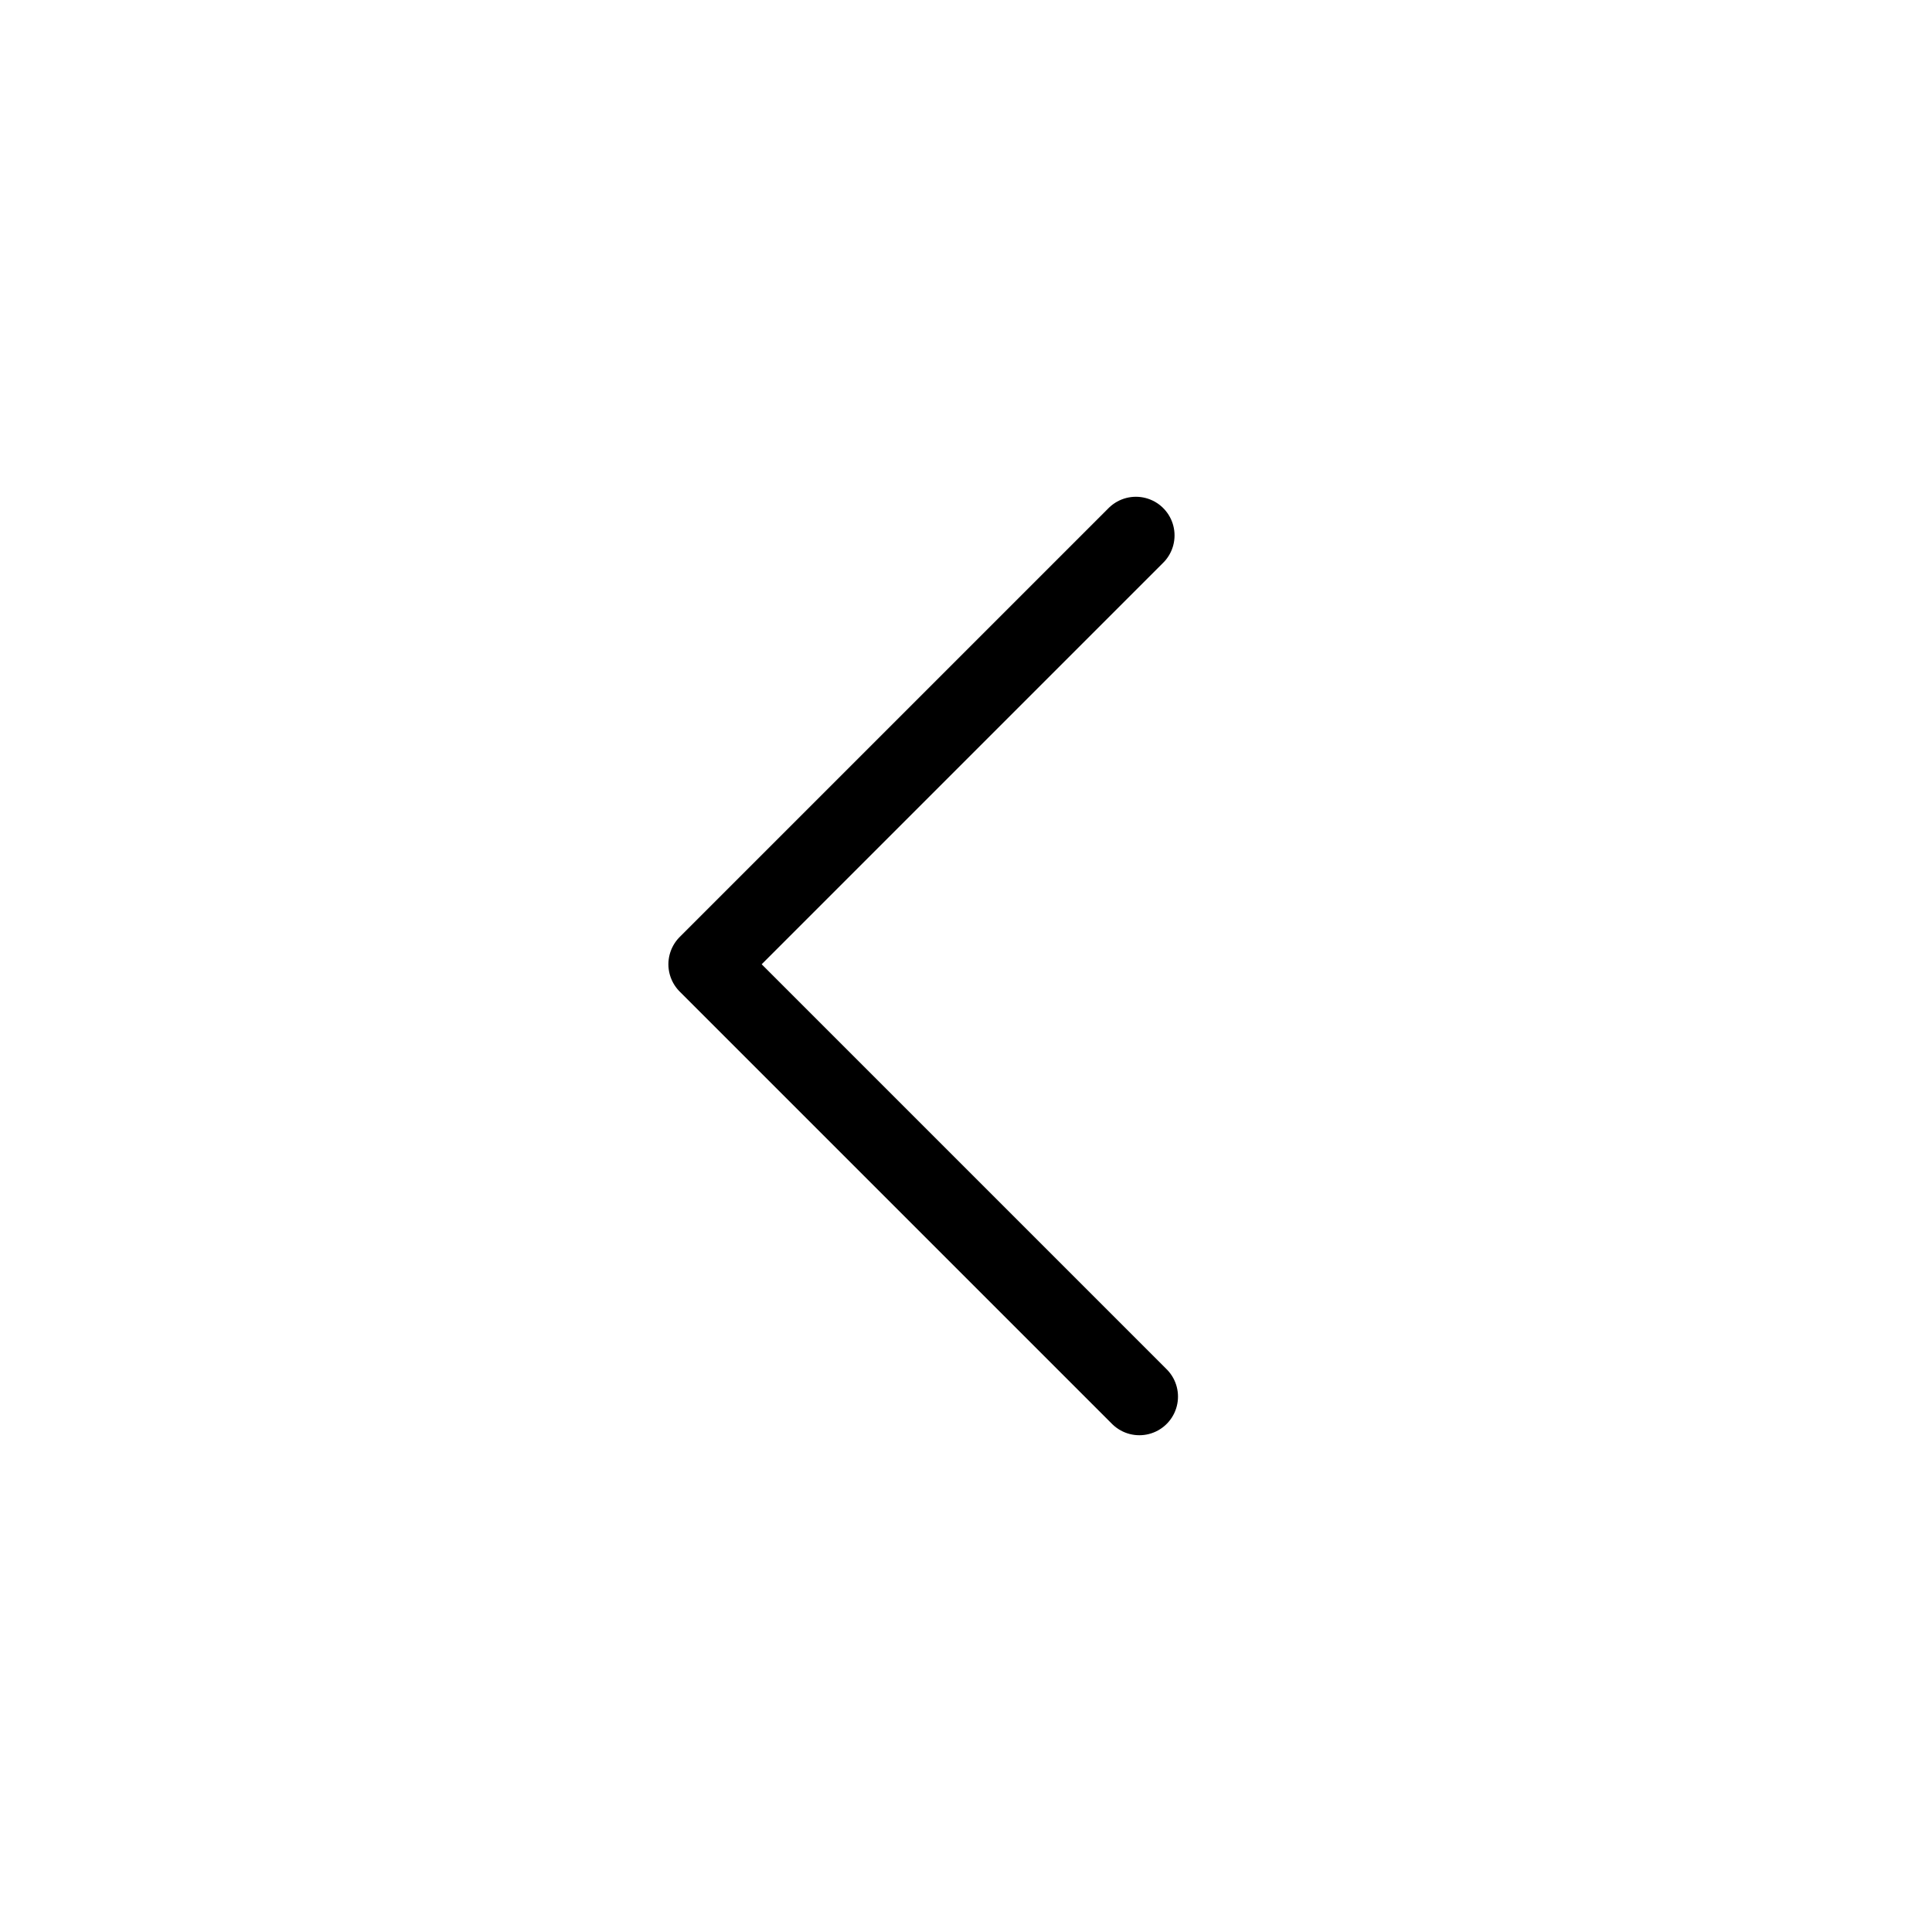
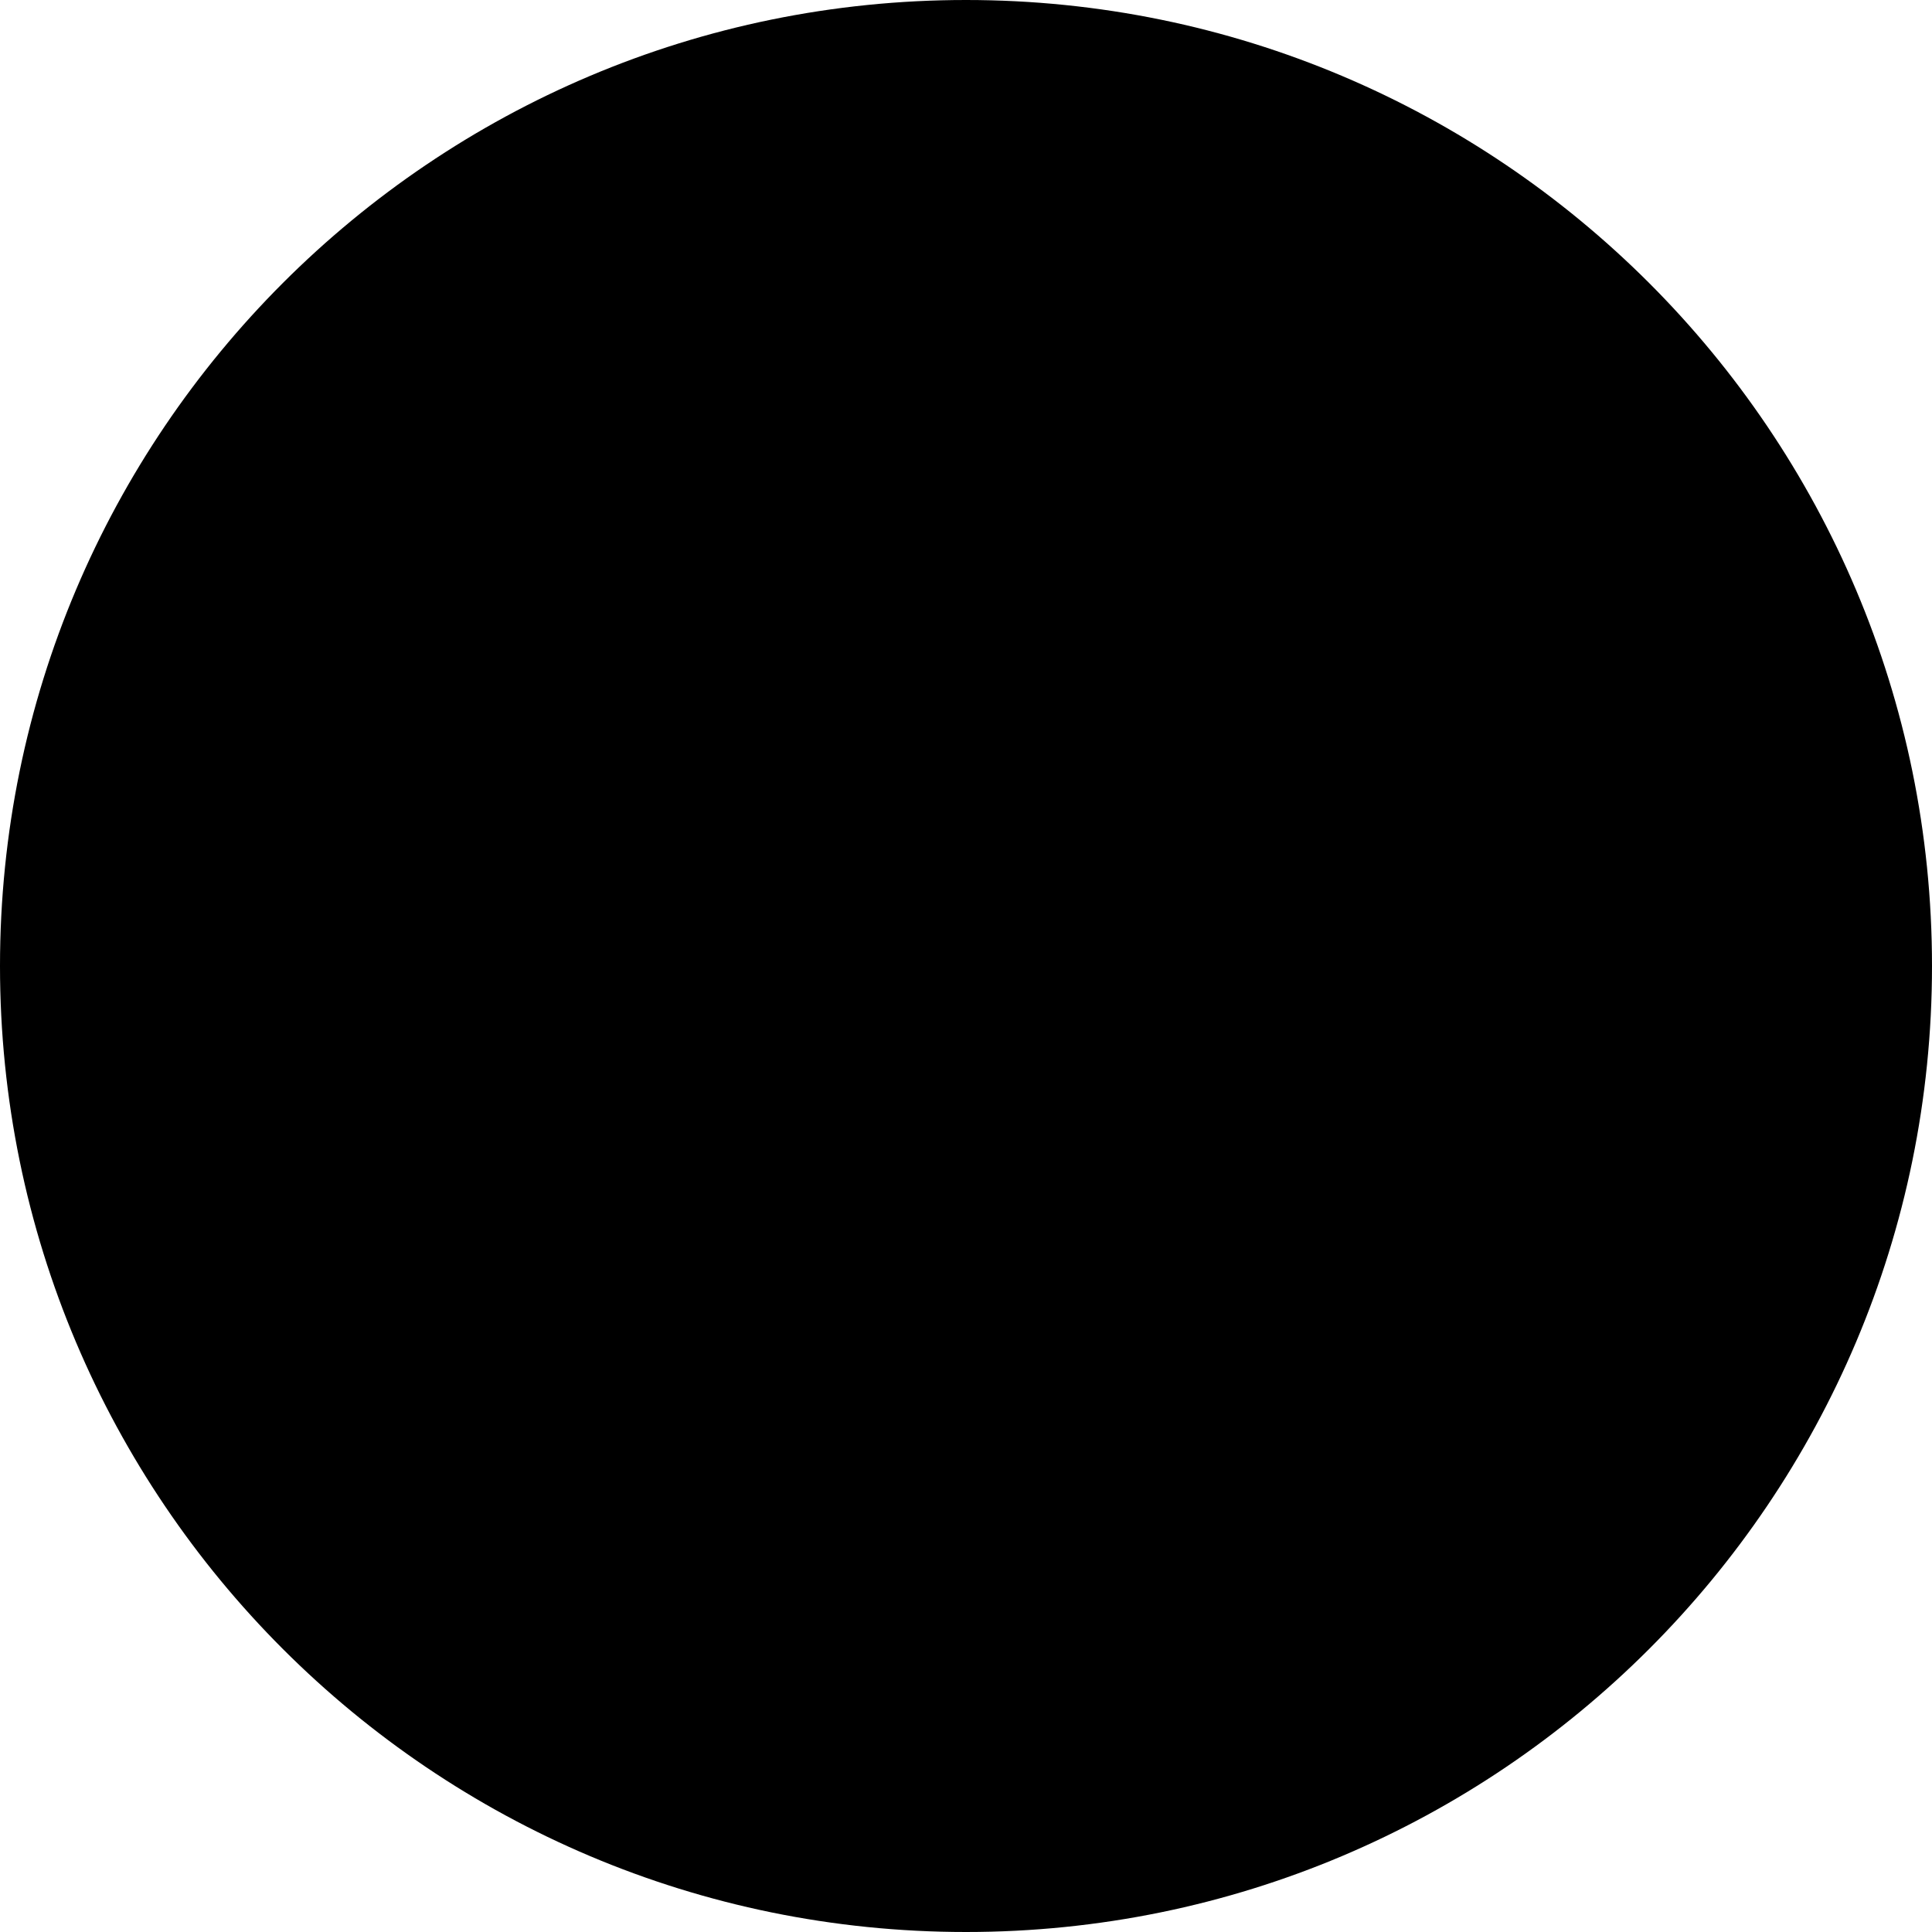
<svg xmlns="http://www.w3.org/2000/svg" width="100%" height="100%" viewBox="0 0 150 150" version="1.1" xml:space="preserve" fill-rule="evenodd" clip-rule="evenodd" stroke-linecap="round" stroke-linejoin="round" stroke-miterlimit="1.5">
  <g>
-     <circle class="icon-bg" cx="75" cy="75" r="75" fill="none" />
+     <circle class="icon-bg" cx="75" cy="75" r="75" />
    <path d="M88.191,41.569L54.894,74.866L88.459,108.431" fill="none" stroke="currentColor" stroke-width="6" />
  </g>
</svg>
